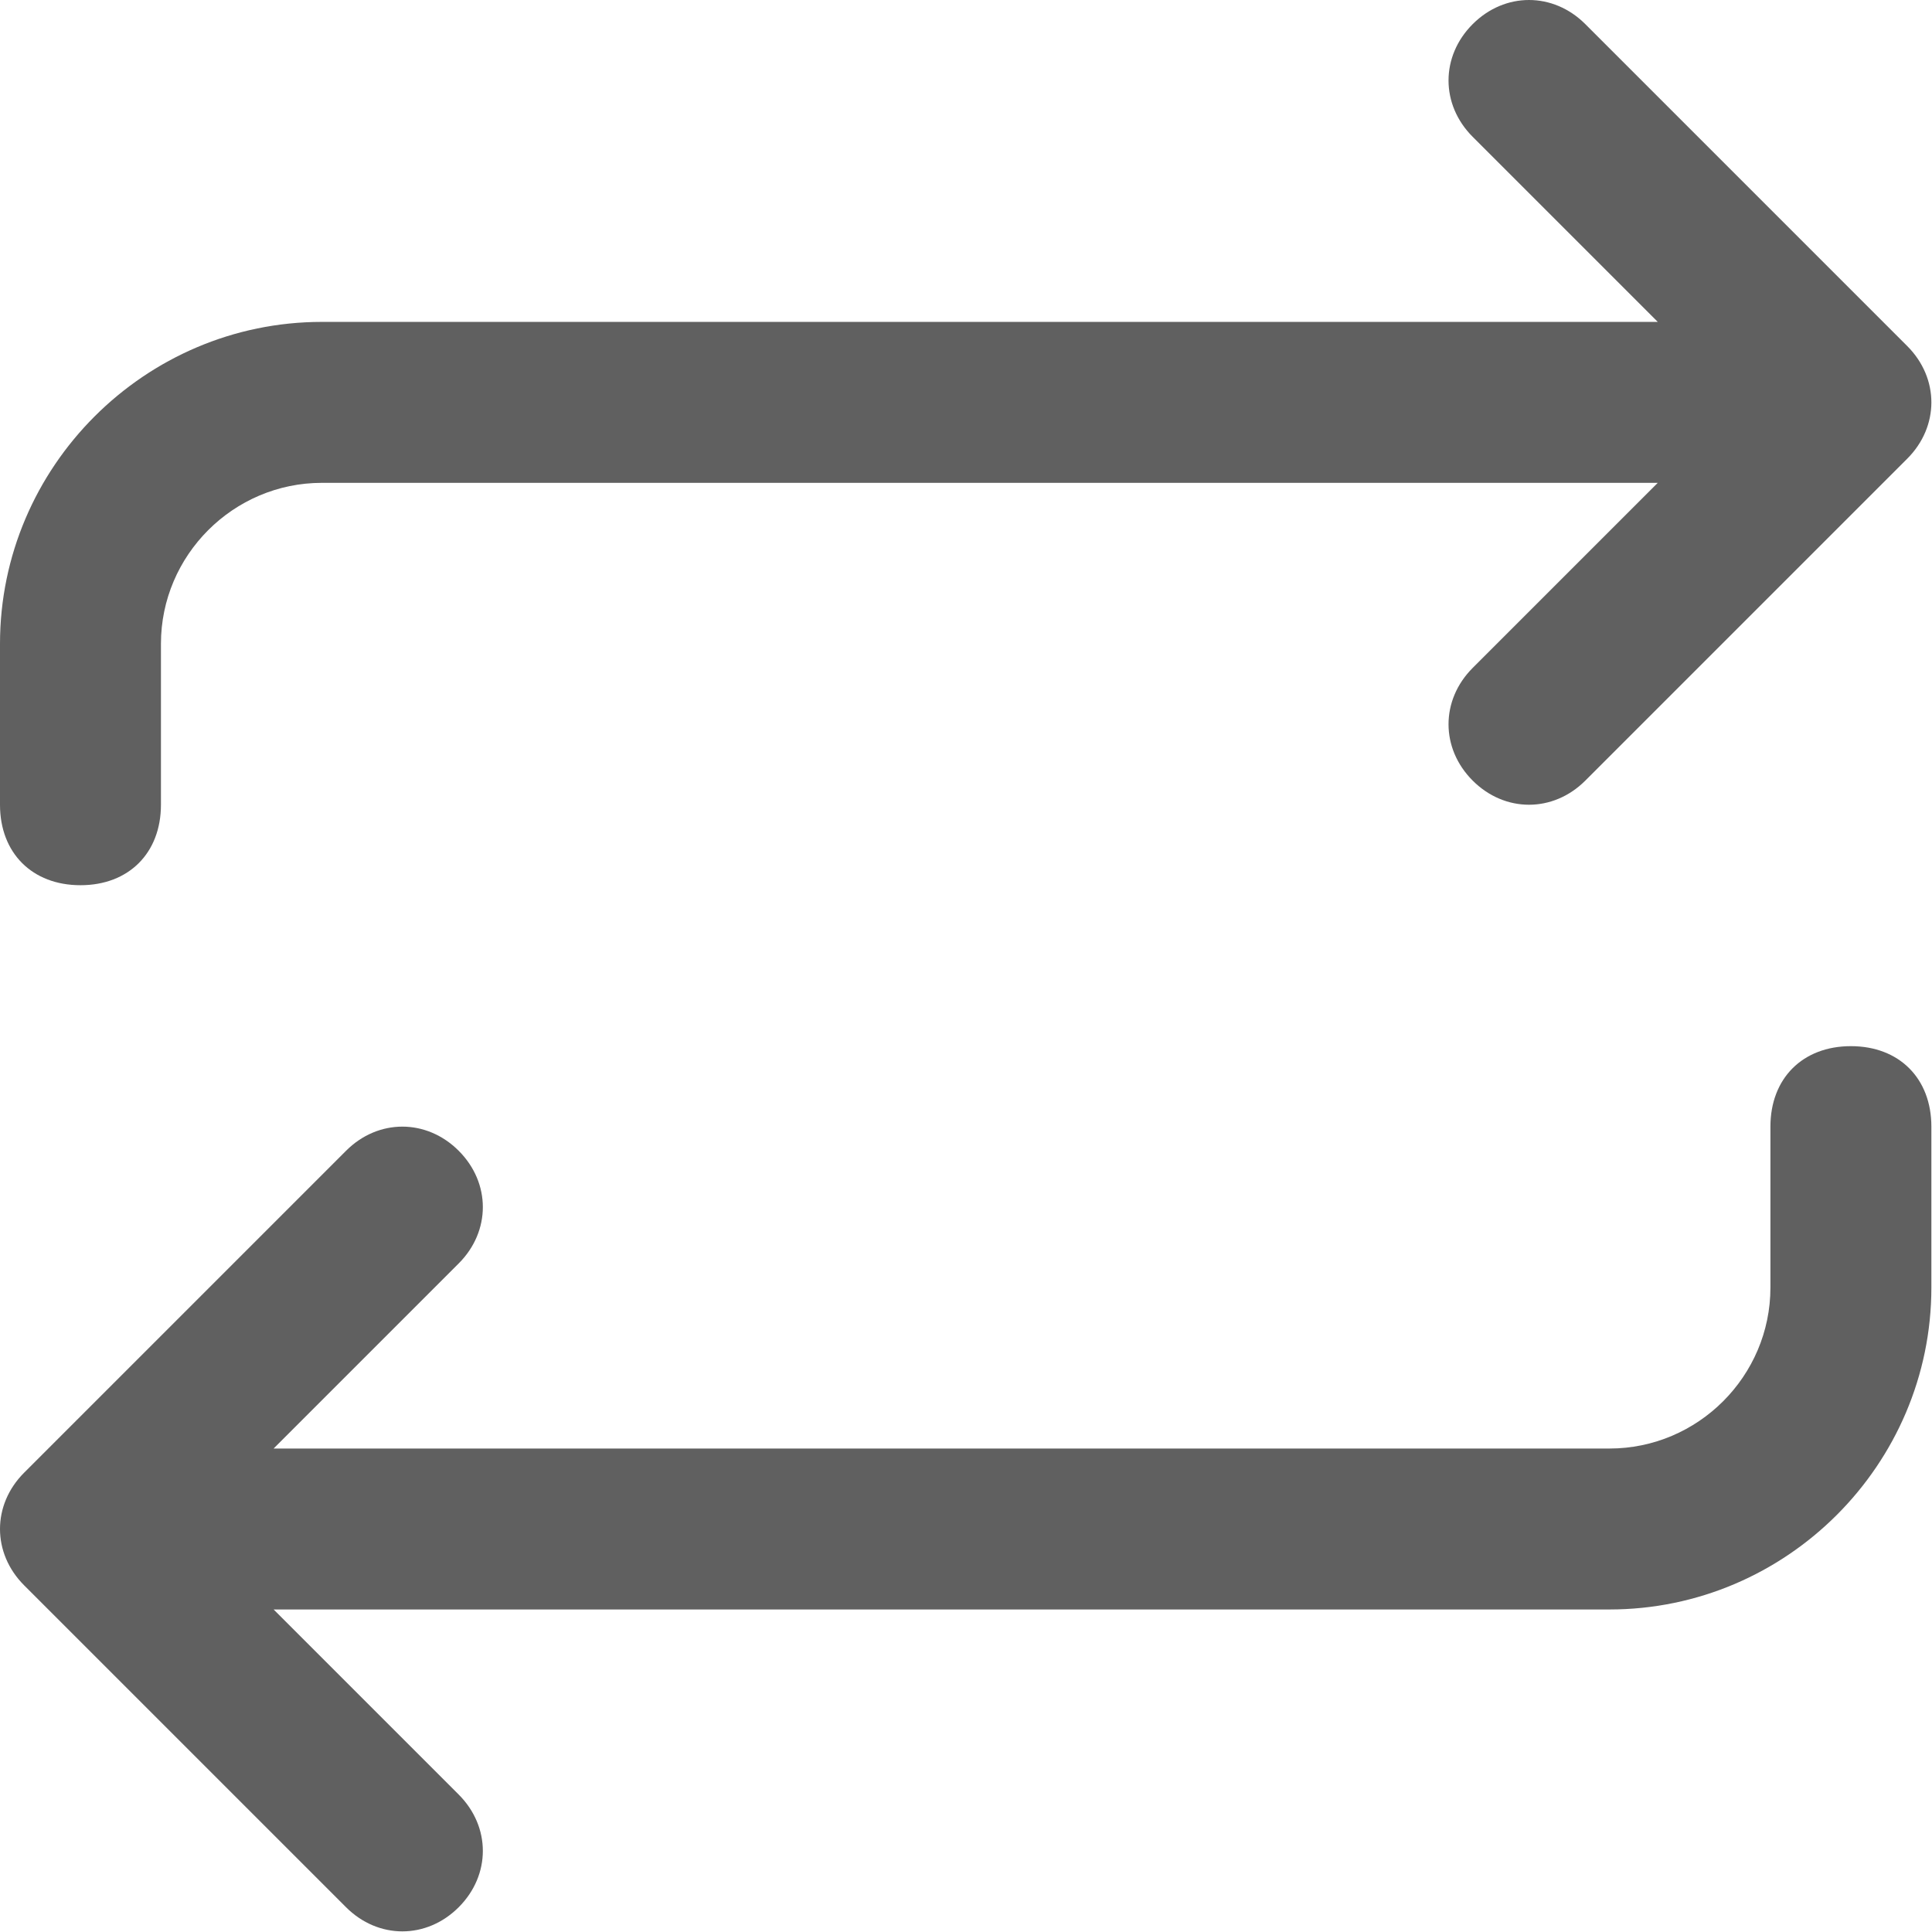
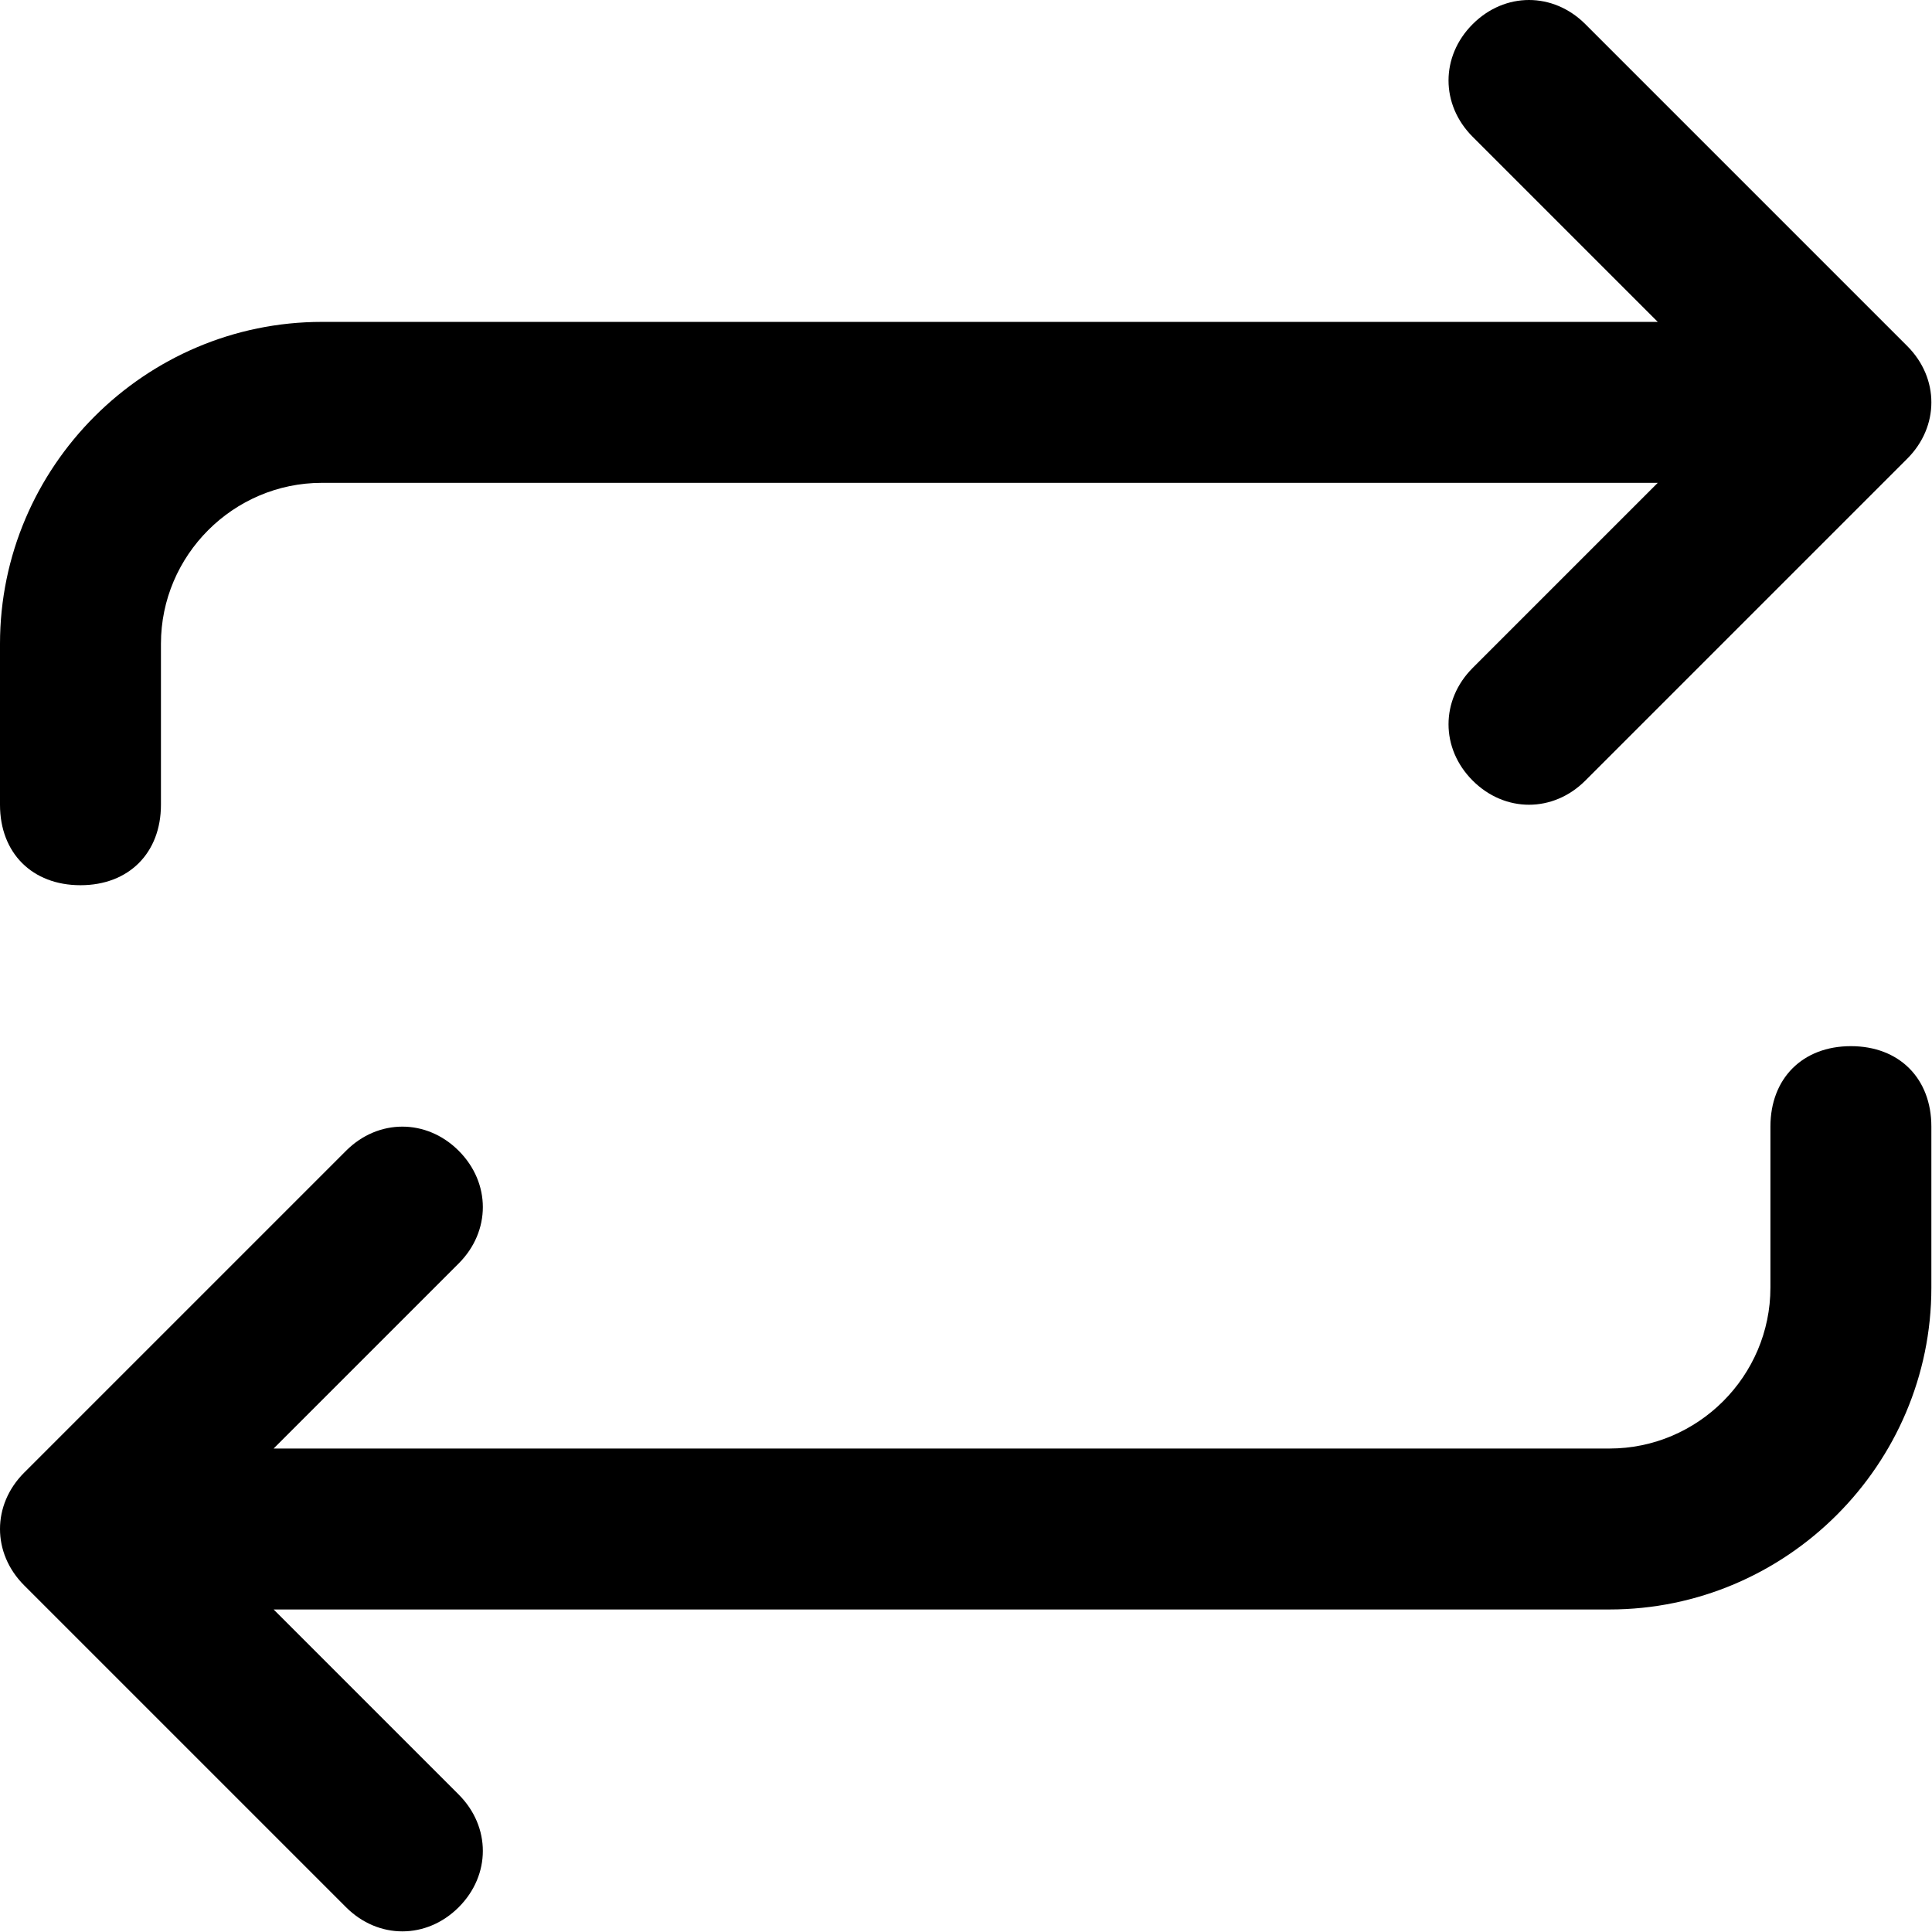
- <svg xmlns="http://www.w3.org/2000/svg" width="439" height="439" viewBox="0 0 439 439" fill="none">
-   <path d="M438.857 256V292.571C438.857 332.8 405.943 365.714 365.714 365.714H62.171L104.229 407.771C111.543 415.086 111.543 426.057 104.229 433.371C96.914 440.686 85.943 440.686 78.629 433.371L5.486 360.229C-1.829 352.914 -1.829 341.943 5.486 334.629L78.629 261.486C85.943 254.171 96.914 254.171 104.229 261.486C111.543 268.8 111.543 279.771 104.229 287.086L62.171 329.143H365.714C385.829 329.143 402.286 312.686 402.286 292.571V256C402.286 245.029 409.6 237.714 420.571 237.714C431.543 237.714 438.857 245.029 438.857 256ZM18.286 201.143C29.257 201.143 36.571 193.829 36.571 182.857V146.286C36.571 126.171 53.029 109.714 73.143 109.714H376.686L334.629 151.771C327.314 159.086 327.314 170.057 334.629 177.371C341.943 184.686 352.914 184.686 360.229 177.371L433.371 104.229C440.686 96.914 440.686 85.943 433.371 78.629L360.229 5.486C352.914 -1.829 341.943 -1.829 334.629 5.486C327.314 12.8 327.314 23.771 334.629 31.086L376.686 73.143H73.143C32.914 73.143 9.53674e-07 106.057 9.53674e-07 146.286V182.857C9.53674e-07 193.829 7.314 201.143 18.286 201.143Z" fill="#606060" />
+ <svg xmlns="http://www.w3.org/2000/svg" width="439" height="439" viewBox="0 0 439 439" fill="currentColor">
+   <path d="M438.857 256V292.571C438.857 332.8 405.943 365.714 365.714 365.714H62.171L104.229 407.771C111.543 415.086 111.543 426.057 104.229 433.371C96.914 440.686 85.943 440.686 78.629 433.371L5.486 360.229C-1.829 352.914 -1.829 341.943 5.486 334.629L78.629 261.486C85.943 254.171 96.914 254.171 104.229 261.486C111.543 268.8 111.543 279.771 104.229 287.086L62.171 329.143H365.714C385.829 329.143 402.286 312.686 402.286 292.571V256C402.286 245.029 409.6 237.714 420.571 237.714C431.543 237.714 438.857 245.029 438.857 256ZM18.286 201.143C29.257 201.143 36.571 193.829 36.571 182.857V146.286C36.571 126.171 53.029 109.714 73.143 109.714H376.686L334.629 151.771C327.314 159.086 327.314 170.057 334.629 177.371C341.943 184.686 352.914 184.686 360.229 177.371L433.371 104.229C440.686 96.914 440.686 85.943 433.371 78.629L360.229 5.486C352.914 -1.829 341.943 -1.829 334.629 5.486C327.314 12.8 327.314 23.771 334.629 31.086L376.686 73.143H73.143C32.914 73.143 9.53674e-07 106.057 9.53674e-07 146.286V182.857C9.53674e-07 193.829 7.314 201.143 18.286 201.143Z" fill="currentColor" />
</svg>
